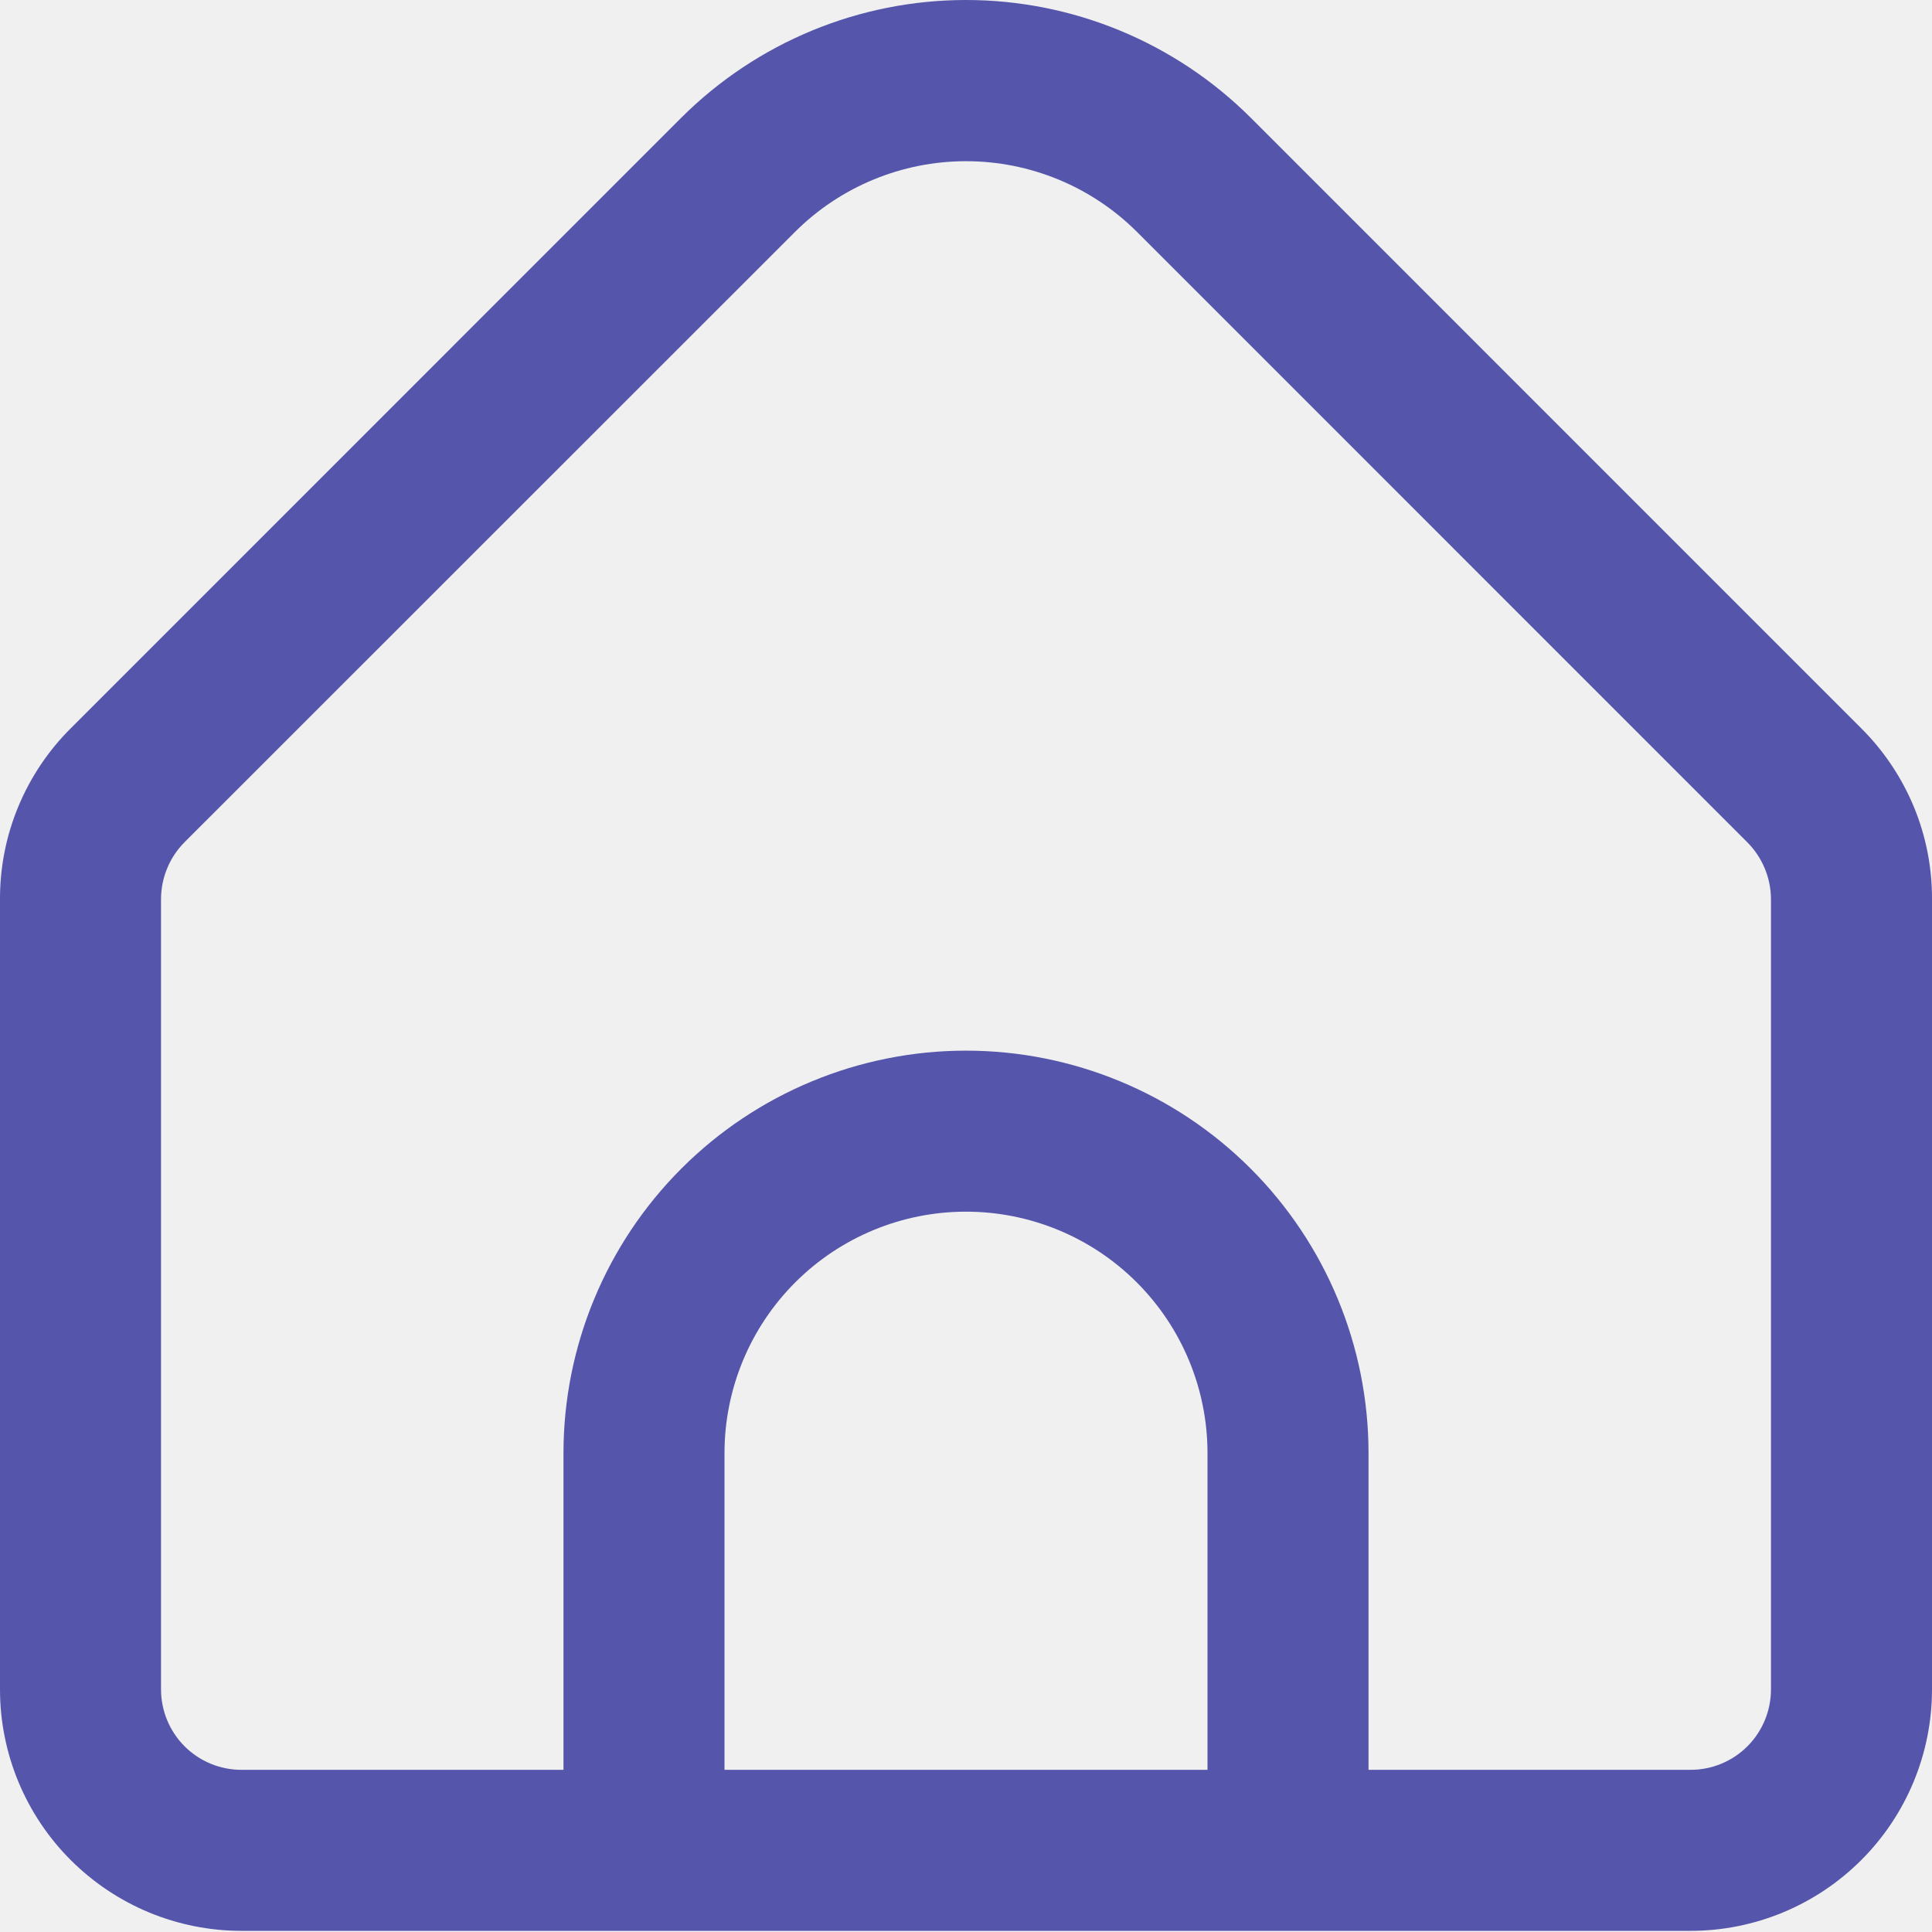
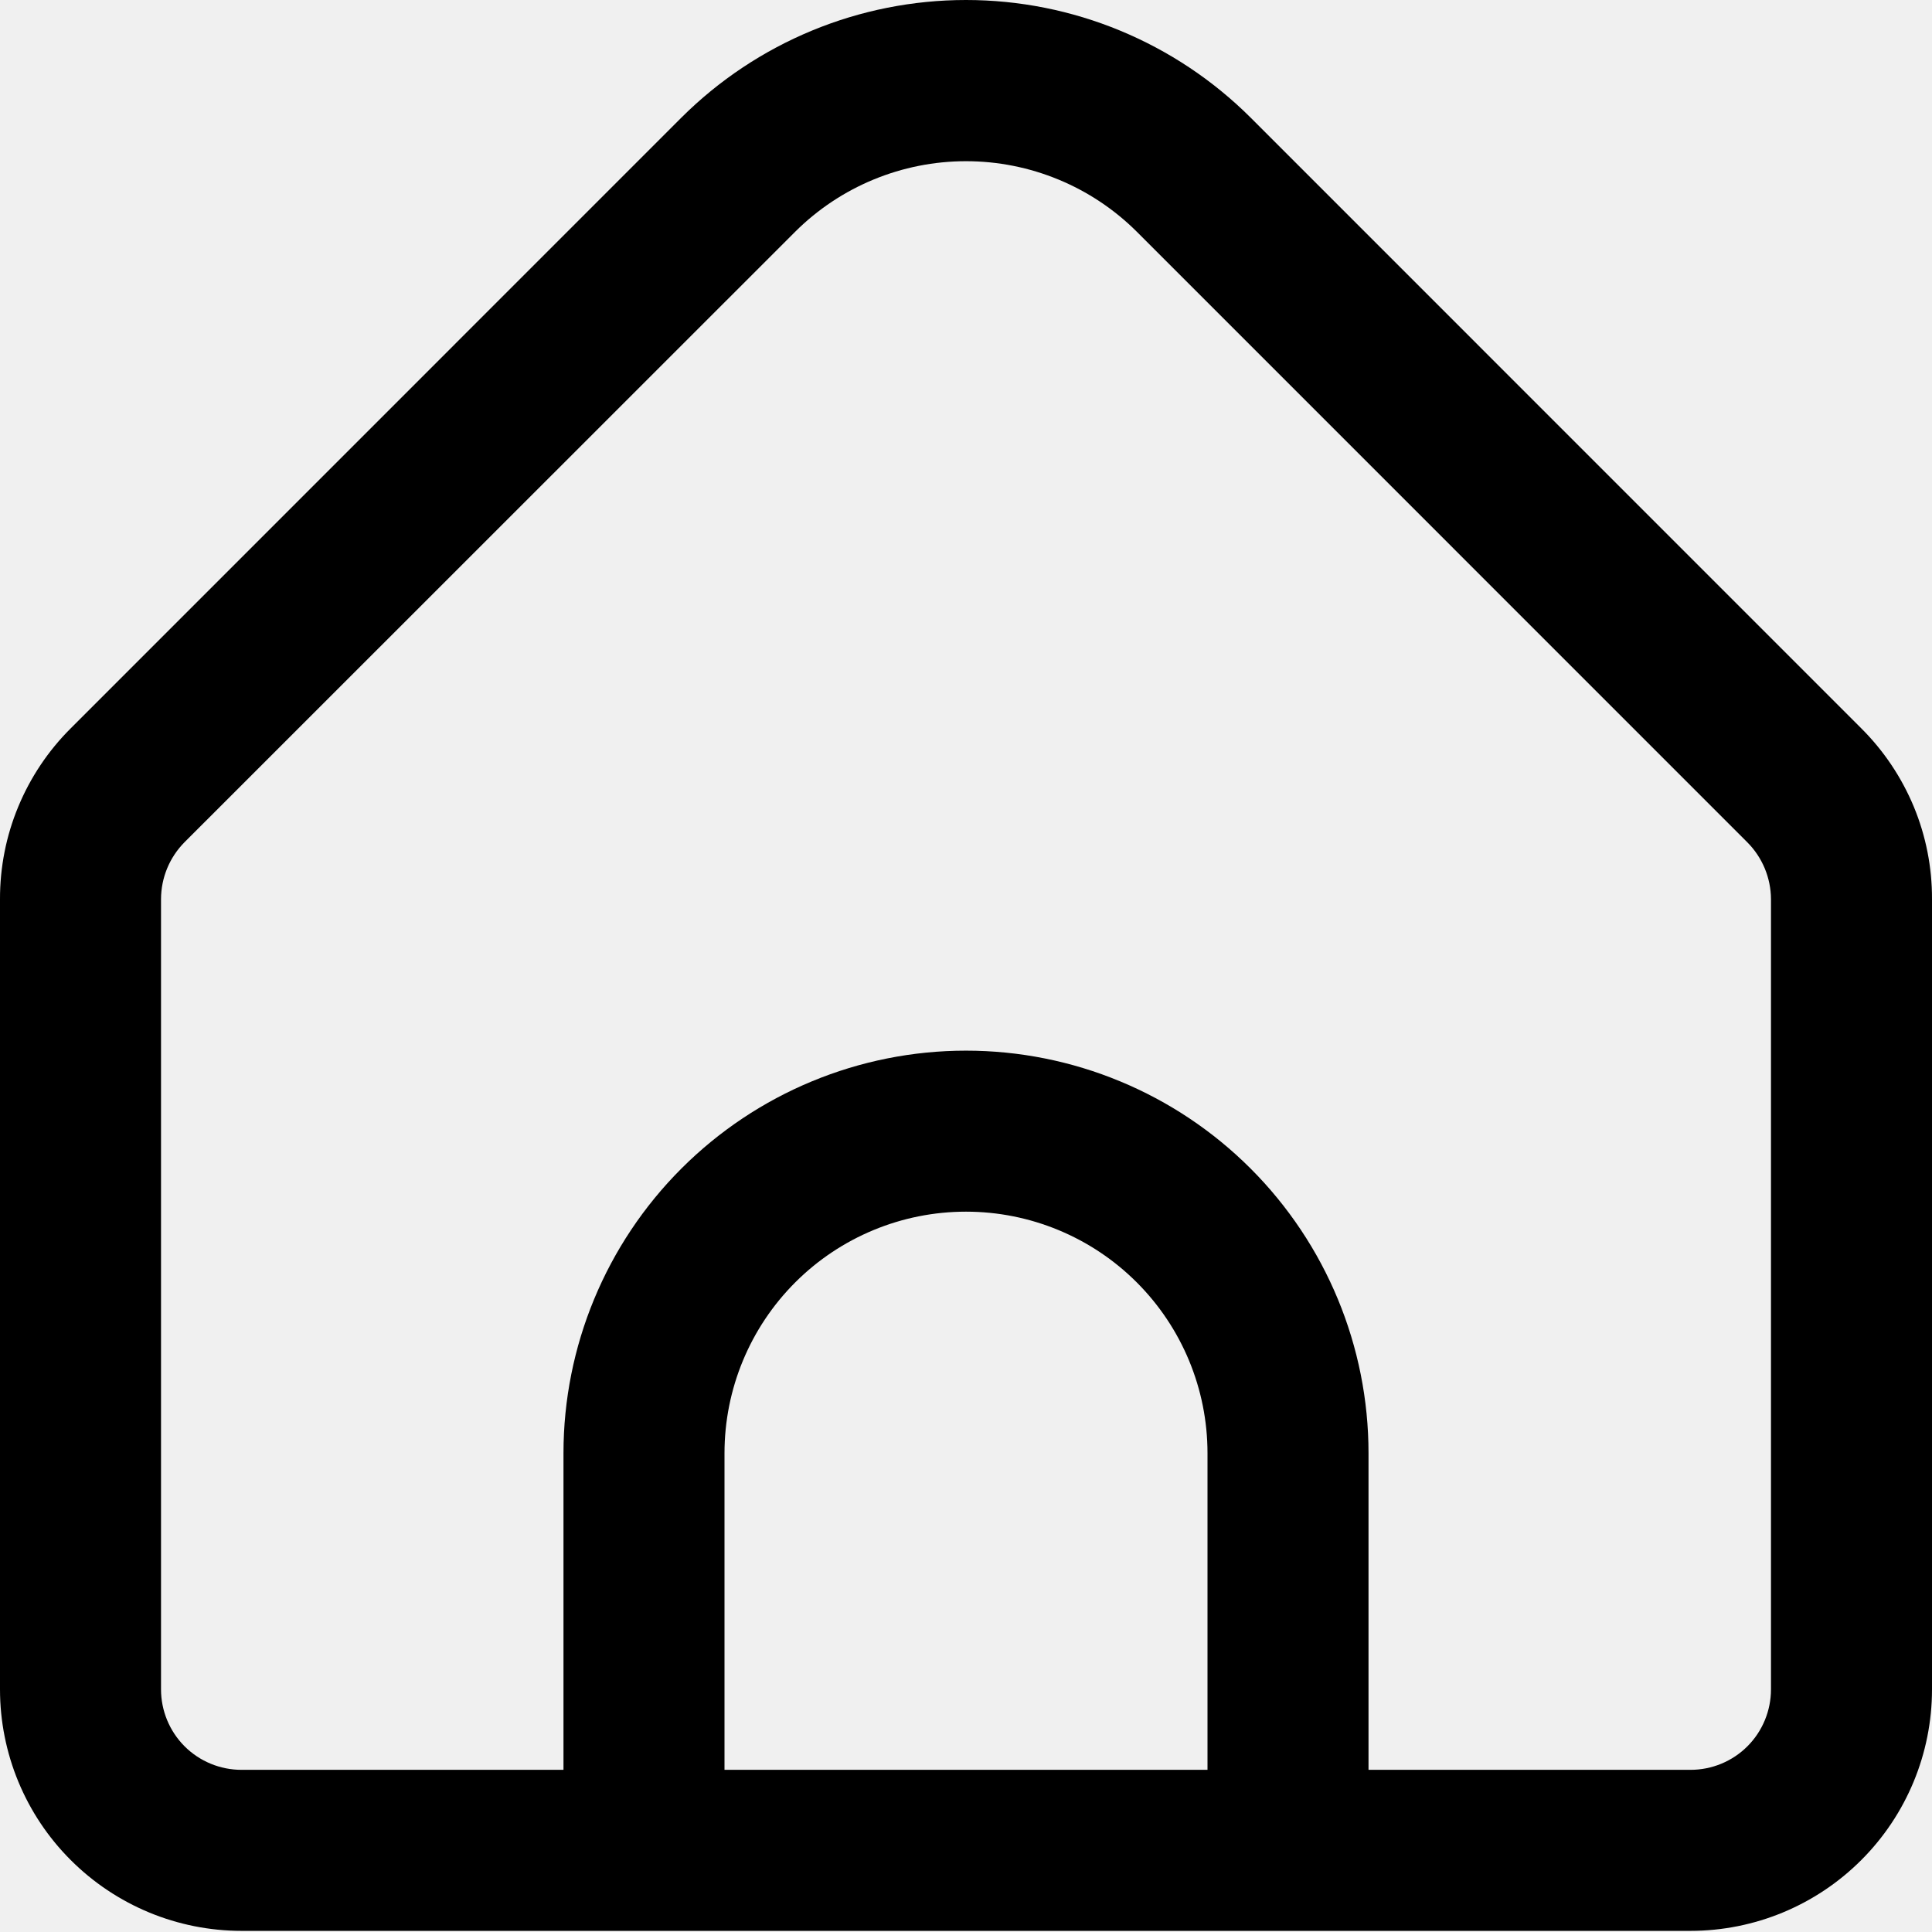
<svg xmlns="http://www.w3.org/2000/svg" width="32" height="32" viewBox="0 0 32 32" fill="none">
  <g clip-path="url(#clip0_2008_428)">
-     <path d="M30.828 12.063L20.715 1.949C19.463 0.701 17.768 0 16 0C14.232 0 12.537 0.701 11.285 1.949L1.172 12.063C0.799 12.434 0.504 12.875 0.303 13.36C0.101 13.845 -0.001 14.366 1.6106e-05 14.892V27.981C1.6106e-05 29.042 0.421 30.059 1.172 30.809C1.922 31.559 2.939 31.981 4 31.981H28C29.061 31.981 30.078 31.559 30.828 30.809C31.579 30.059 32 29.042 32 27.981V14.892C32.002 14.366 31.899 13.845 31.698 13.36C31.496 12.875 31.201 12.434 30.828 12.063ZM20 29.314H12V24.069C12 23.008 12.421 21.991 13.172 21.24C13.922 20.49 14.939 20.069 16 20.069C17.061 20.069 18.078 20.49 18.828 21.24C19.579 21.991 20 23.008 20 24.069V29.314ZM29.333 27.981C29.333 28.334 29.193 28.674 28.943 28.924C28.693 29.174 28.354 29.314 28 29.314H22.667V24.069C22.667 22.301 21.964 20.605 20.714 19.355C19.464 18.105 17.768 17.402 16 17.402C14.232 17.402 12.536 18.105 11.286 19.355C10.036 20.605 9.333 22.301 9.333 24.069V29.314H4C3.646 29.314 3.307 29.174 3.057 28.924C2.807 28.674 2.667 28.334 2.667 27.981V14.892C2.668 14.538 2.808 14.2 3.057 13.949L13.171 3.838C13.922 3.09 14.94 2.67 16 2.67C17.061 2.67 18.078 3.09 18.829 3.838L28.943 13.953C29.191 14.203 29.331 14.54 29.333 14.892V27.981Z" fill="#5555AC" />
+     <path d="M30.828 12.063L20.715 1.949C19.463 0.701 17.768 0 16 0C14.232 0 12.537 0.701 11.285 1.949L1.172 12.063C0.799 12.434 0.504 12.875 0.303 13.36C0.101 13.845 -0.001 14.366 1.6106e-05 14.892V27.981C1.6106e-05 29.042 0.421 30.059 1.172 30.809C1.922 31.559 2.939 31.981 4 31.981H28C29.061 31.981 30.078 31.559 30.828 30.809C31.579 30.059 32 29.042 32 27.981V14.892C32.002 14.366 31.899 13.845 31.698 13.36C31.496 12.875 31.201 12.434 30.828 12.063ZM20 29.314H12V24.069C12 23.008 12.421 21.991 13.172 21.24C13.922 20.49 14.939 20.069 16 20.069C17.061 20.069 18.078 20.49 18.828 21.24C19.579 21.991 20 23.008 20 24.069V29.314ZM29.333 27.981C29.333 28.334 29.193 28.674 28.943 28.924C28.693 29.174 28.354 29.314 28 29.314H22.667V24.069C22.667 22.301 21.964 20.605 20.714 19.355C19.464 18.105 17.768 17.402 16 17.402C14.232 17.402 12.536 18.105 11.286 19.355C10.036 20.605 9.333 22.301 9.333 24.069V29.314H4C3.646 29.314 3.307 29.174 3.057 28.924C2.807 28.674 2.667 28.334 2.667 27.981V14.892C2.668 14.538 2.808 14.2 3.057 13.949L13.171 3.838C13.922 3.09 14.94 2.67 16 2.67C17.061 2.67 18.078 3.09 18.829 3.838L28.943 13.953C29.191 14.203 29.331 14.54 29.333 14.892V27.981Z" fill="currentColor" />
  </g>
  <defs>
    <clipPath id="clip0_2008_428">
      <rect width="32" height="32" fill="white" />
    </clipPath>
  </defs>
</svg>
